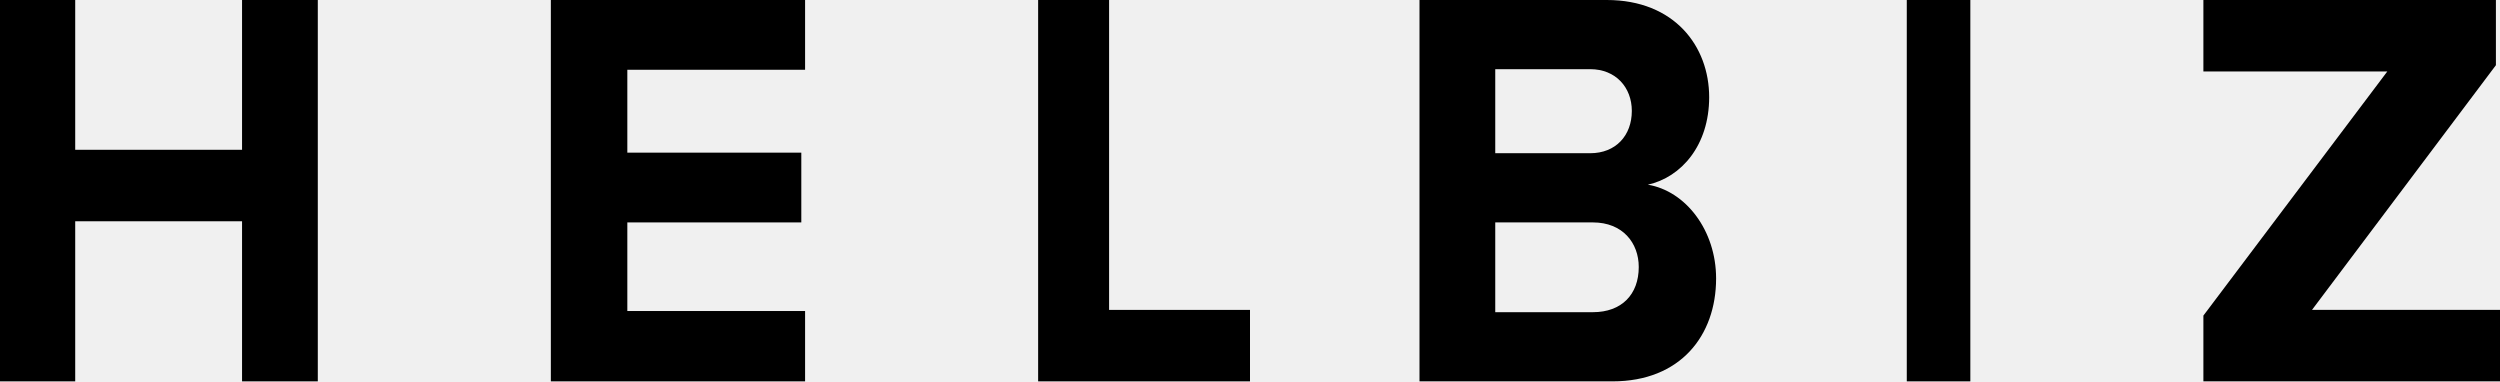
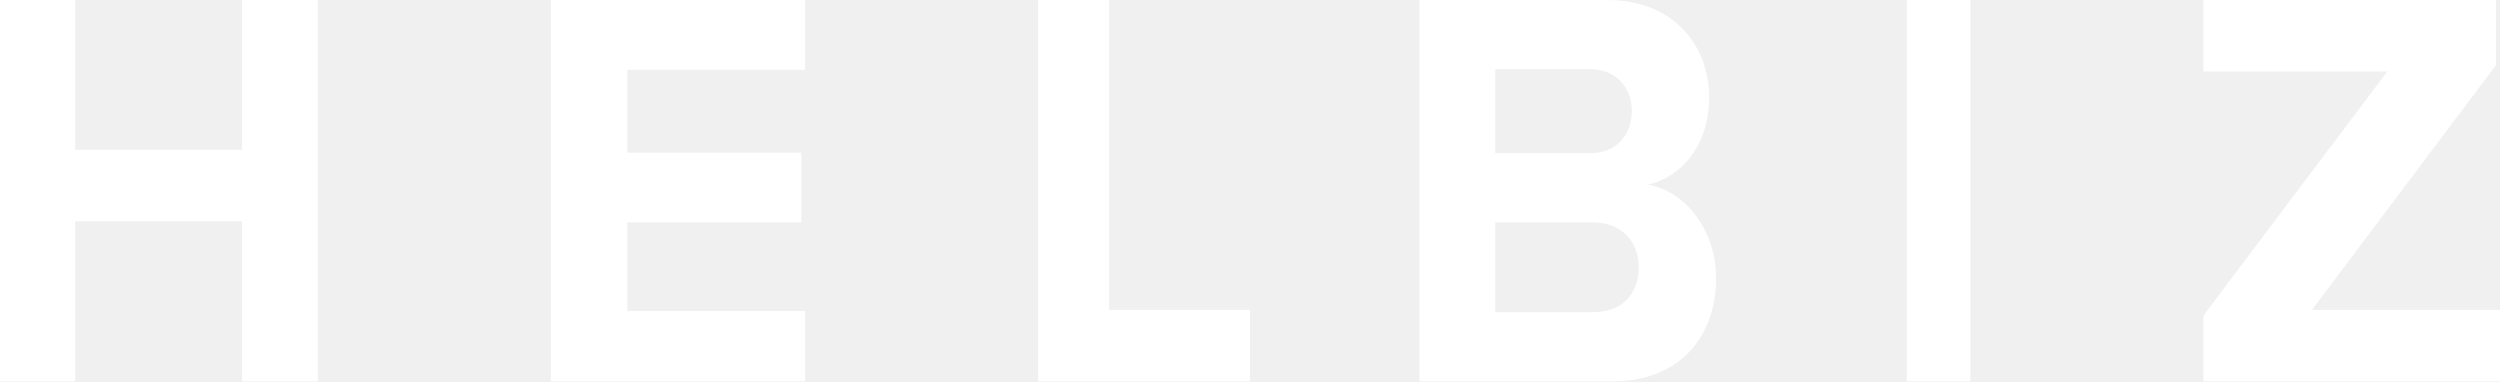
<svg xmlns="http://www.w3.org/2000/svg" viewBox="0 0 118 18" class="fill-current transition-colors duration-300 w-32 mb-4" data-v-783cc9c1="">
-   <g fill-rule="evenodd">
-     <path d="M11.425 0v7.07H3.55V0H0v18h3.55v-7.556h7.875V18H15V0zM26 0v18h12v-3.32h-8.39v-4.182h8.212V7.205H29.61V3.293H38V0zM49 0v18h10v-3.373h-6.651V0zM90 18h3V0h-3z" />
-     <path d="M75.184 14.735c1.36 0 2.165-.837 2.165-2.132 0-1.134-.755-2.105-2.165-2.105h-4.608v4.237h4.608zm-.126-7.503c1.208 0 1.964-.836 1.964-1.997 0-1.106-.756-1.97-1.964-1.97h-4.482v3.967h4.482zM67 0h8.838c3.198 0 4.835 2.186 4.835 4.588 0 2.267-1.31 3.778-2.896 4.129C79.565 9.013 81 10.876 81 13.142 81 15.841 79.313 18 76.115 18H67V0z" fill-rule="nonzero" />
-     <path d="M104 14.896l8.681-11.523H104V0h13.807v3.077l-8.681 11.55H118V18h-14z" />
+   <g fill="white" fill-rule="evenodd">
+     <path d="M11.425 0v7.07H3.55V0H0v18h3.55v-7.556h7.875V18H15V0zM26 0v18h12v-3.32h-8.39v-4.182h8.212V7.205H29.61V3.293H38V0zM49 0v18h10v-3.373h-6.651V0zM90 18h3V0h-3z">
+ 
+     </path>
+     <path d="M75.184 14.735c1.36 0 2.165-.837 2.165-2.132 0-1.134-.755-2.105-2.165-2.105h-4.608v4.237h4.608zm-.126-7.503c1.208 0 1.964-.836 1.964-1.997 0-1.106-.756-1.97-1.964-1.97h-4.482v3.967h4.482zM67 0h8.838c3.198 0 4.835 2.186 4.835 4.588 0 2.267-1.31 3.778-2.896 4.129C79.565 9.013 81 10.876 81 13.142 81 15.841 79.313 18 76.115 18H67V0z" fill-rule="nonzero">
+ 
+     </path>
+     <path d="M104 14.896l8.681-11.523H104V0h13.807v3.077l-8.681 11.55H118V18h-14z">
+ 
+     </path>
  </g>
</svg>
